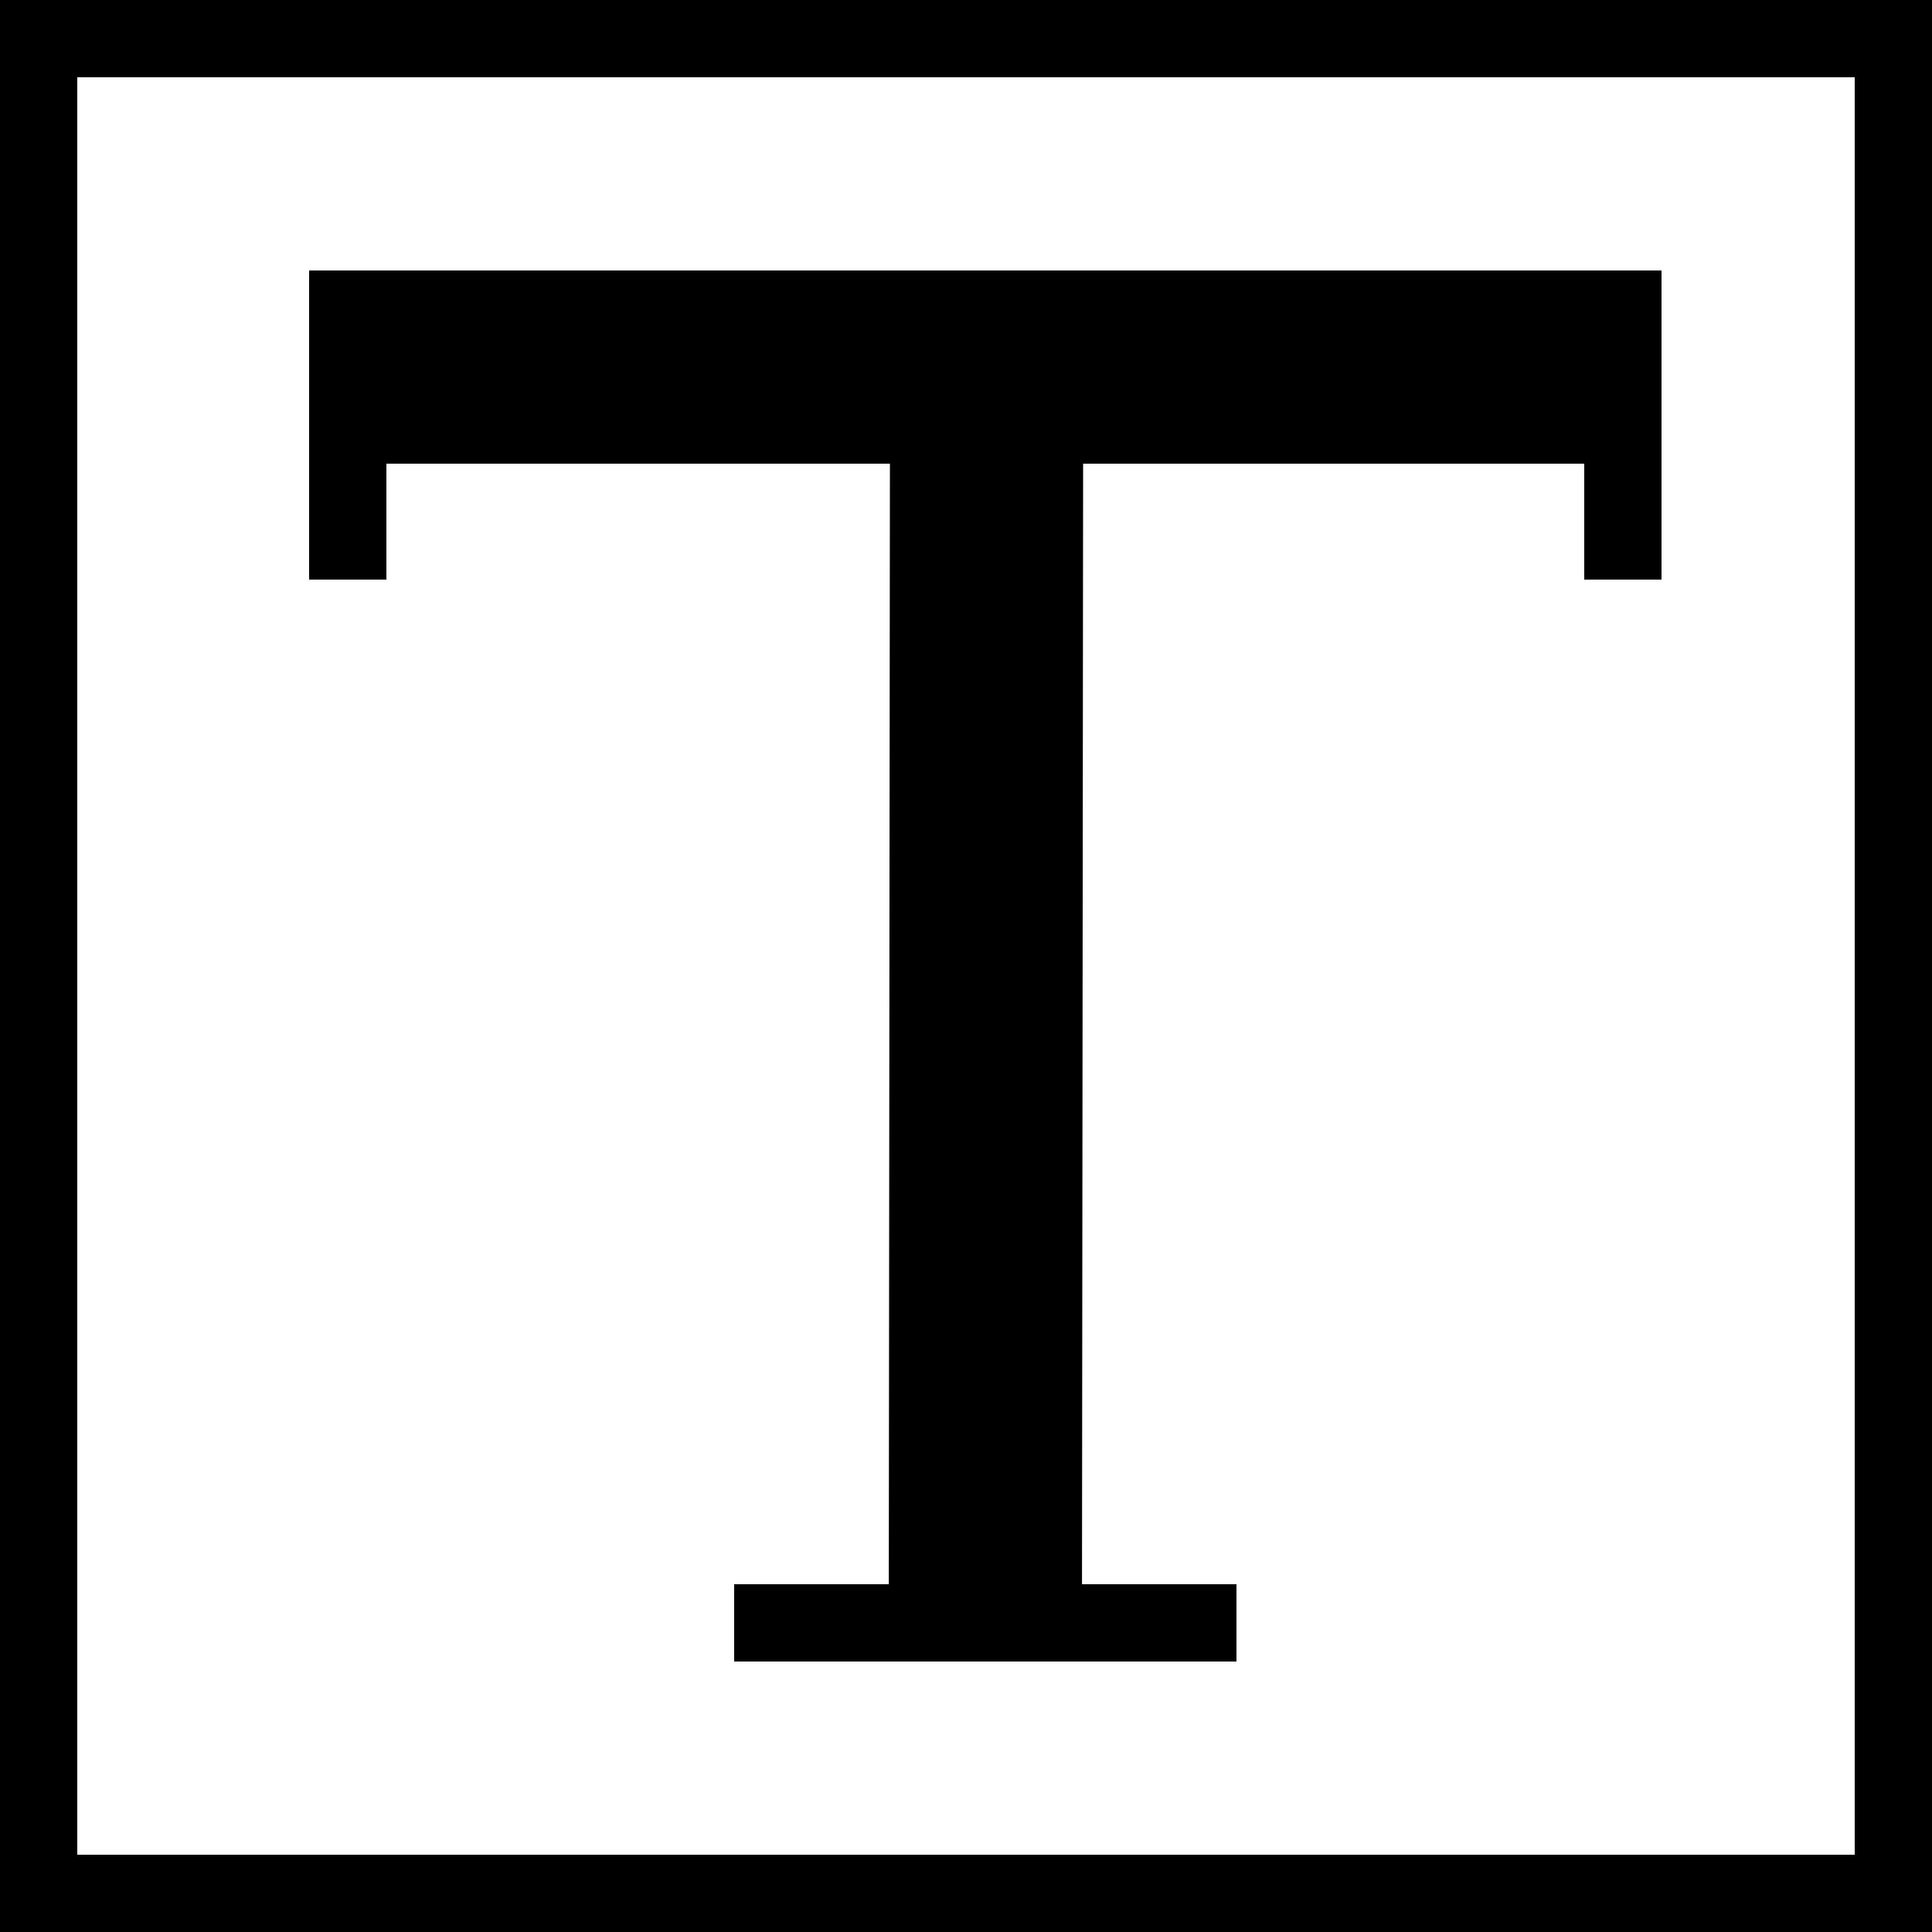
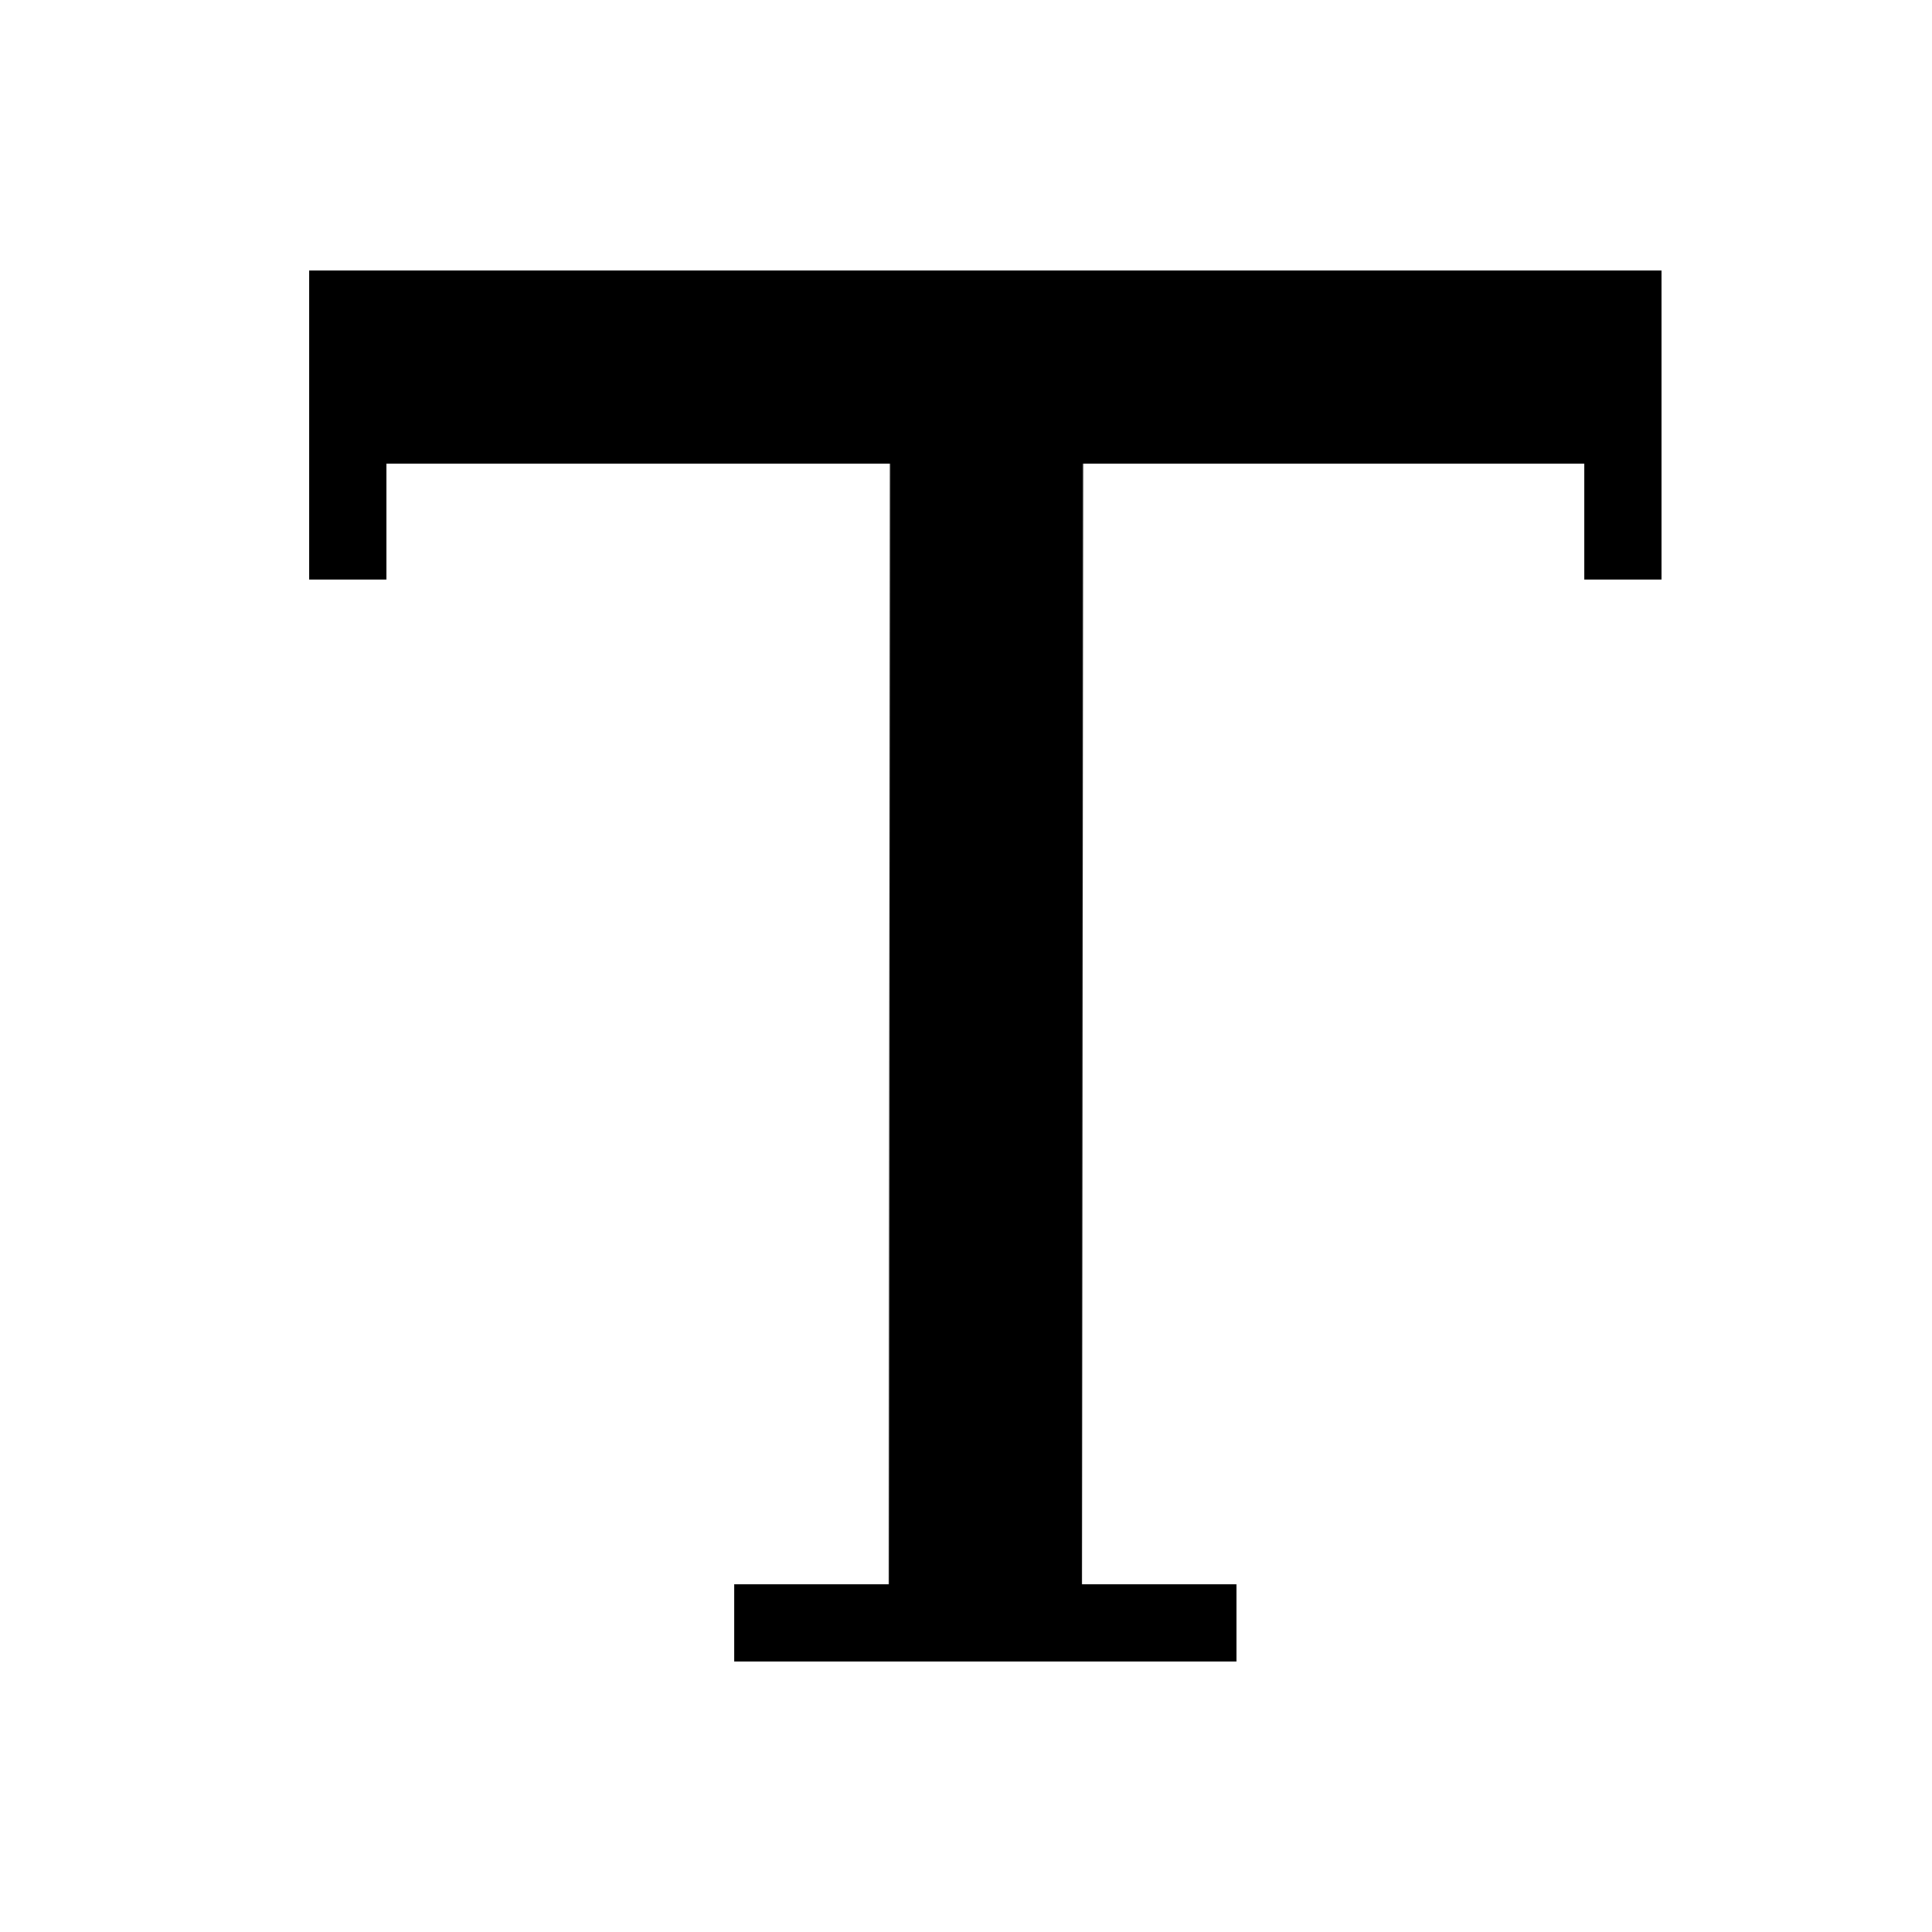
<svg xmlns="http://www.w3.org/2000/svg" width="50" height="50" viewBox="0 0 50 50" fill="none">
  <line x1="8" y1="9.5" x2="43" y2="9.5" stroke="black" stroke-width="5" />
  <line x1="25.5" y1="42.998" x2="25.531" y2="11.998" stroke="black" stroke-width="5" />
  <line x1="19" y1="42" x2="32" y2="42" stroke="black" stroke-width="2" />
  <line x1="42" y1="15" x2="42" y2="12" stroke="black" stroke-width="2" />
  <line x1="9" y1="12" x2="9" y2="15" stroke="black" stroke-width="2" />
-   <rect x="1" y="1" width="48" height="48" stroke="black" stroke-width="2" />
+   <rect x="1" y="1" width="48" height="48" stroke="none" stroke-width="2" />
</svg>
